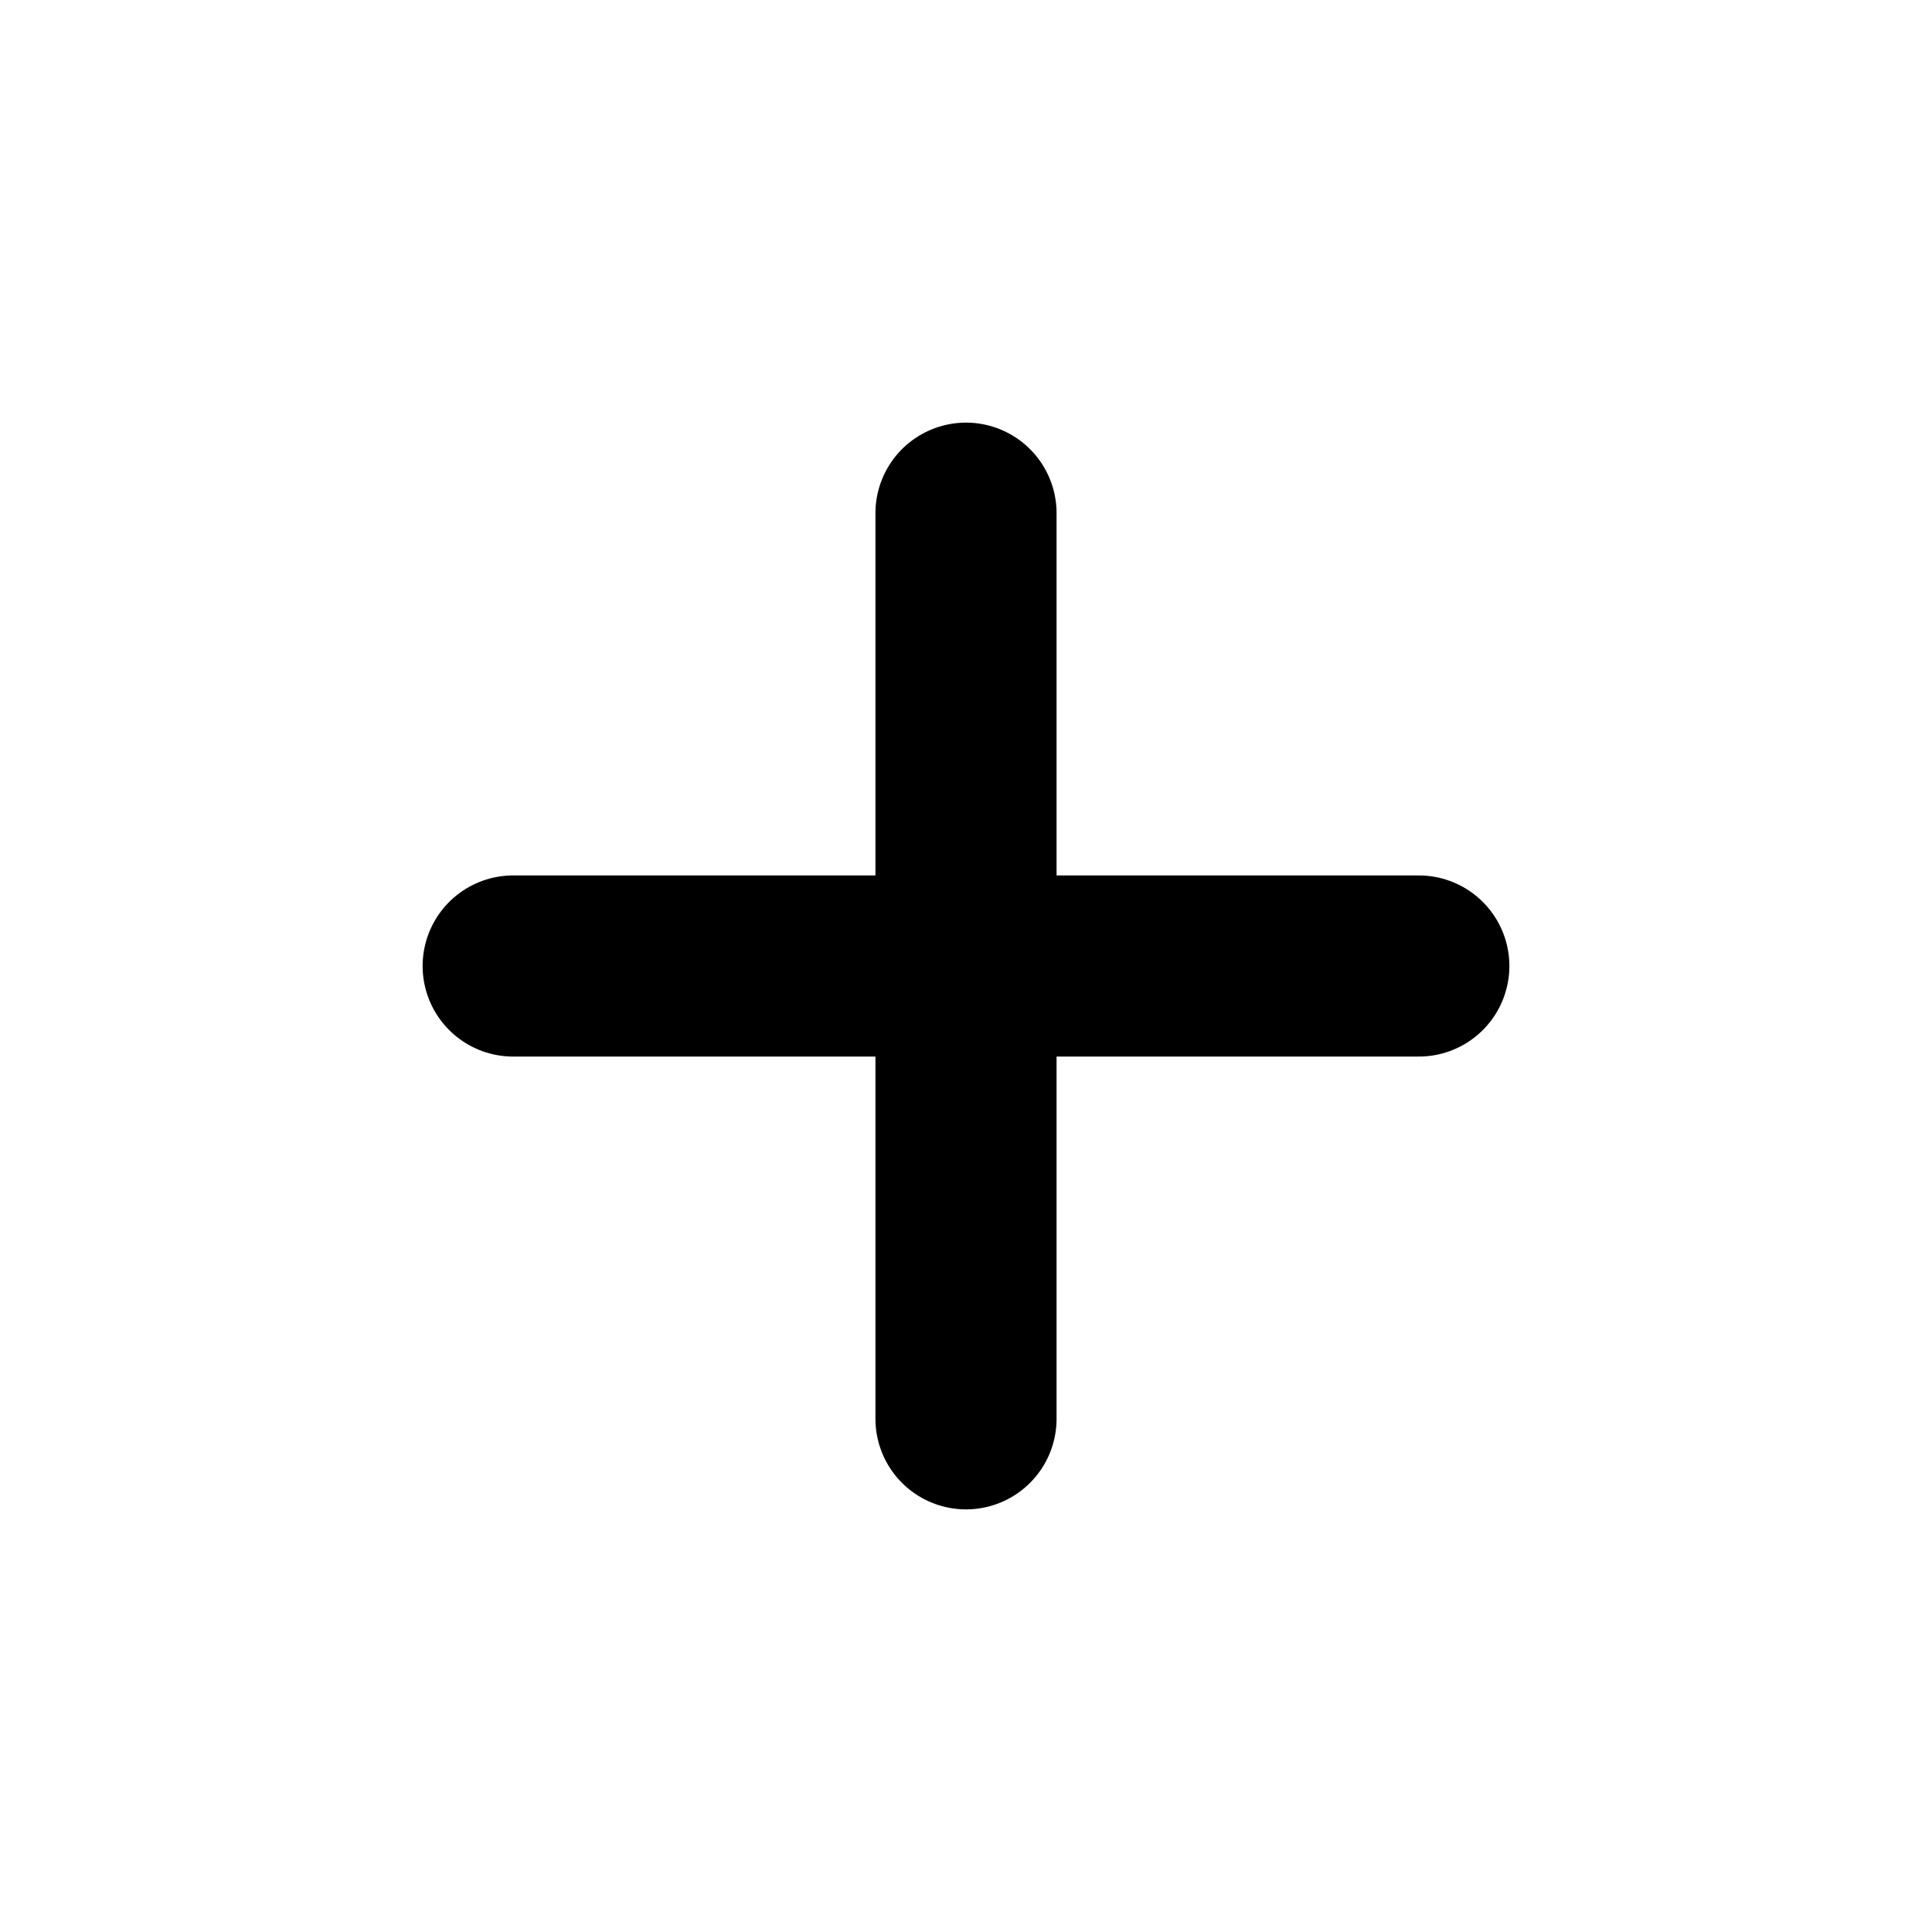
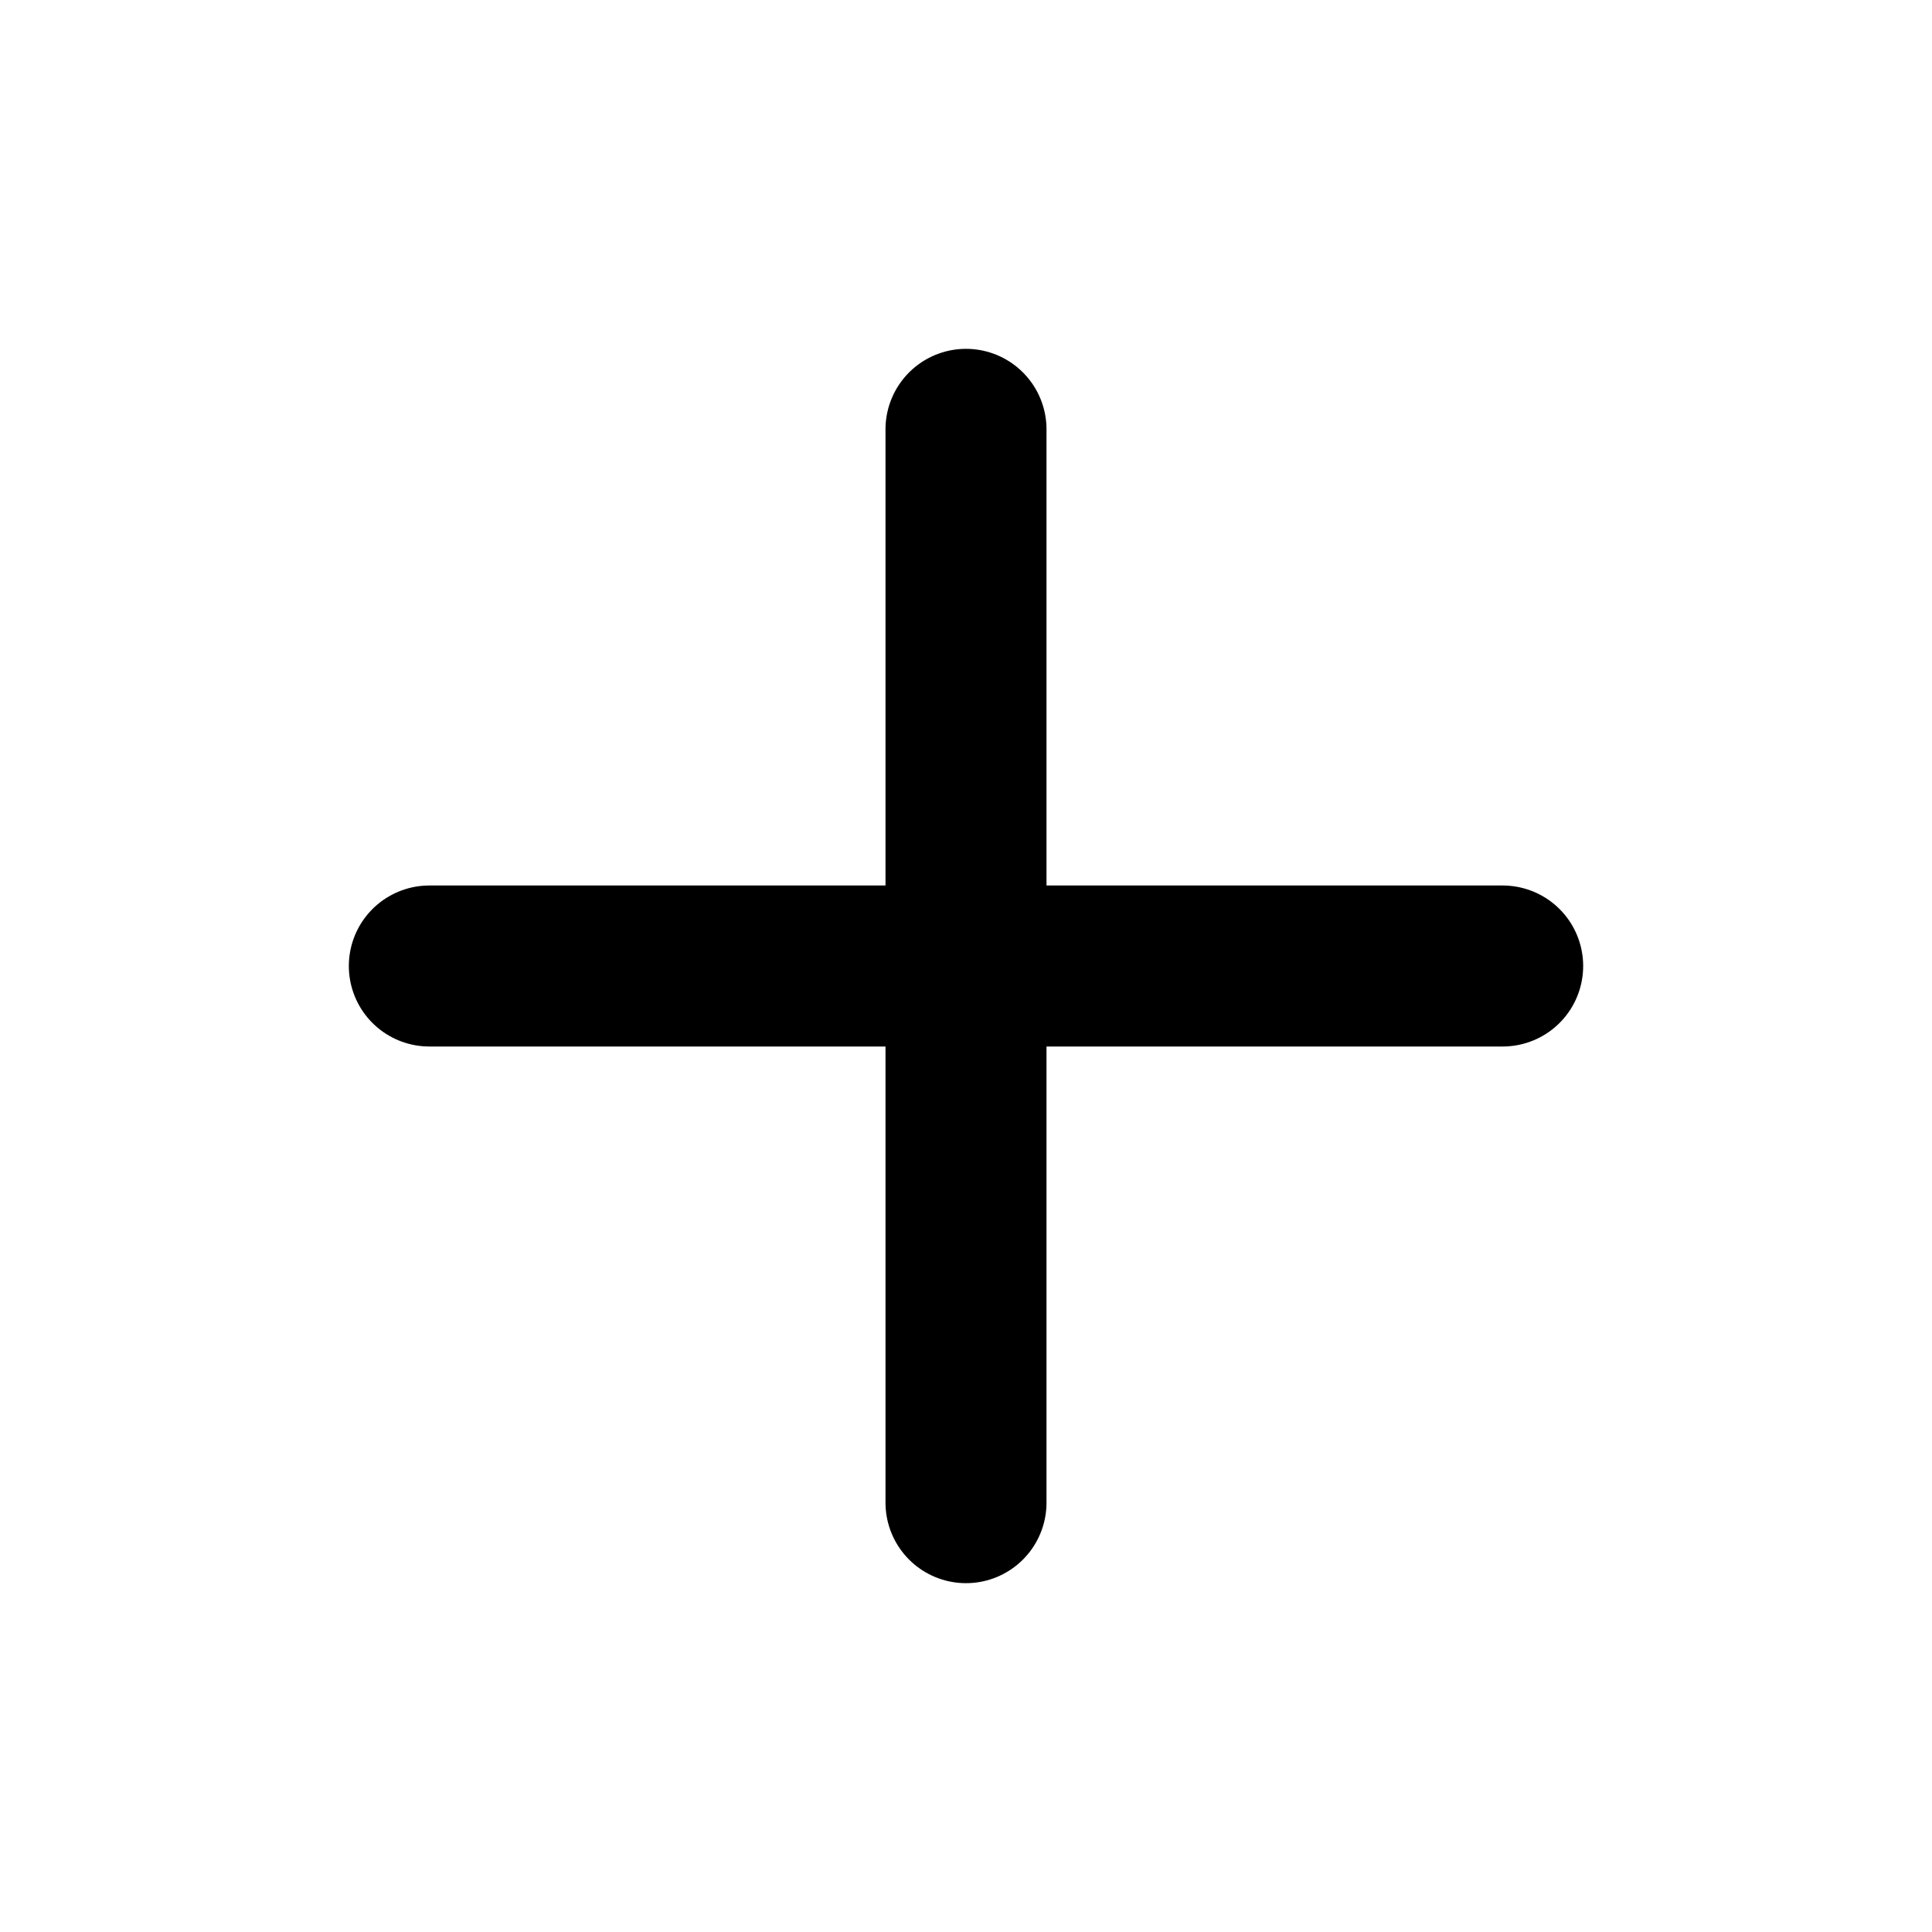
- <svg xmlns="http://www.w3.org/2000/svg" width="32" height="32" viewBox="0 0 32 32" fill="none">
-   <path d="M16 8.5V23.5" stroke="currentColor" stroke-width="3" stroke-linecap="round" />
-   <path d="M8.5 16H23.5" stroke="currentColor" stroke-width="3" stroke-linecap="round" stroke-linejoin="round" />
+ <svg xmlns="http://www.w3.org/2000/svg" width="18" height="18" viewBox="0 0 18 18" fill="none">
+   <path d="M9 4V14" stroke="currentColor" stroke-width="1.5" stroke-linecap="round" />
+   <path d="M4 9H14" stroke="currentColor" stroke-width="1.5" stroke-linecap="round" stroke-linejoin="round" />
</svg>
